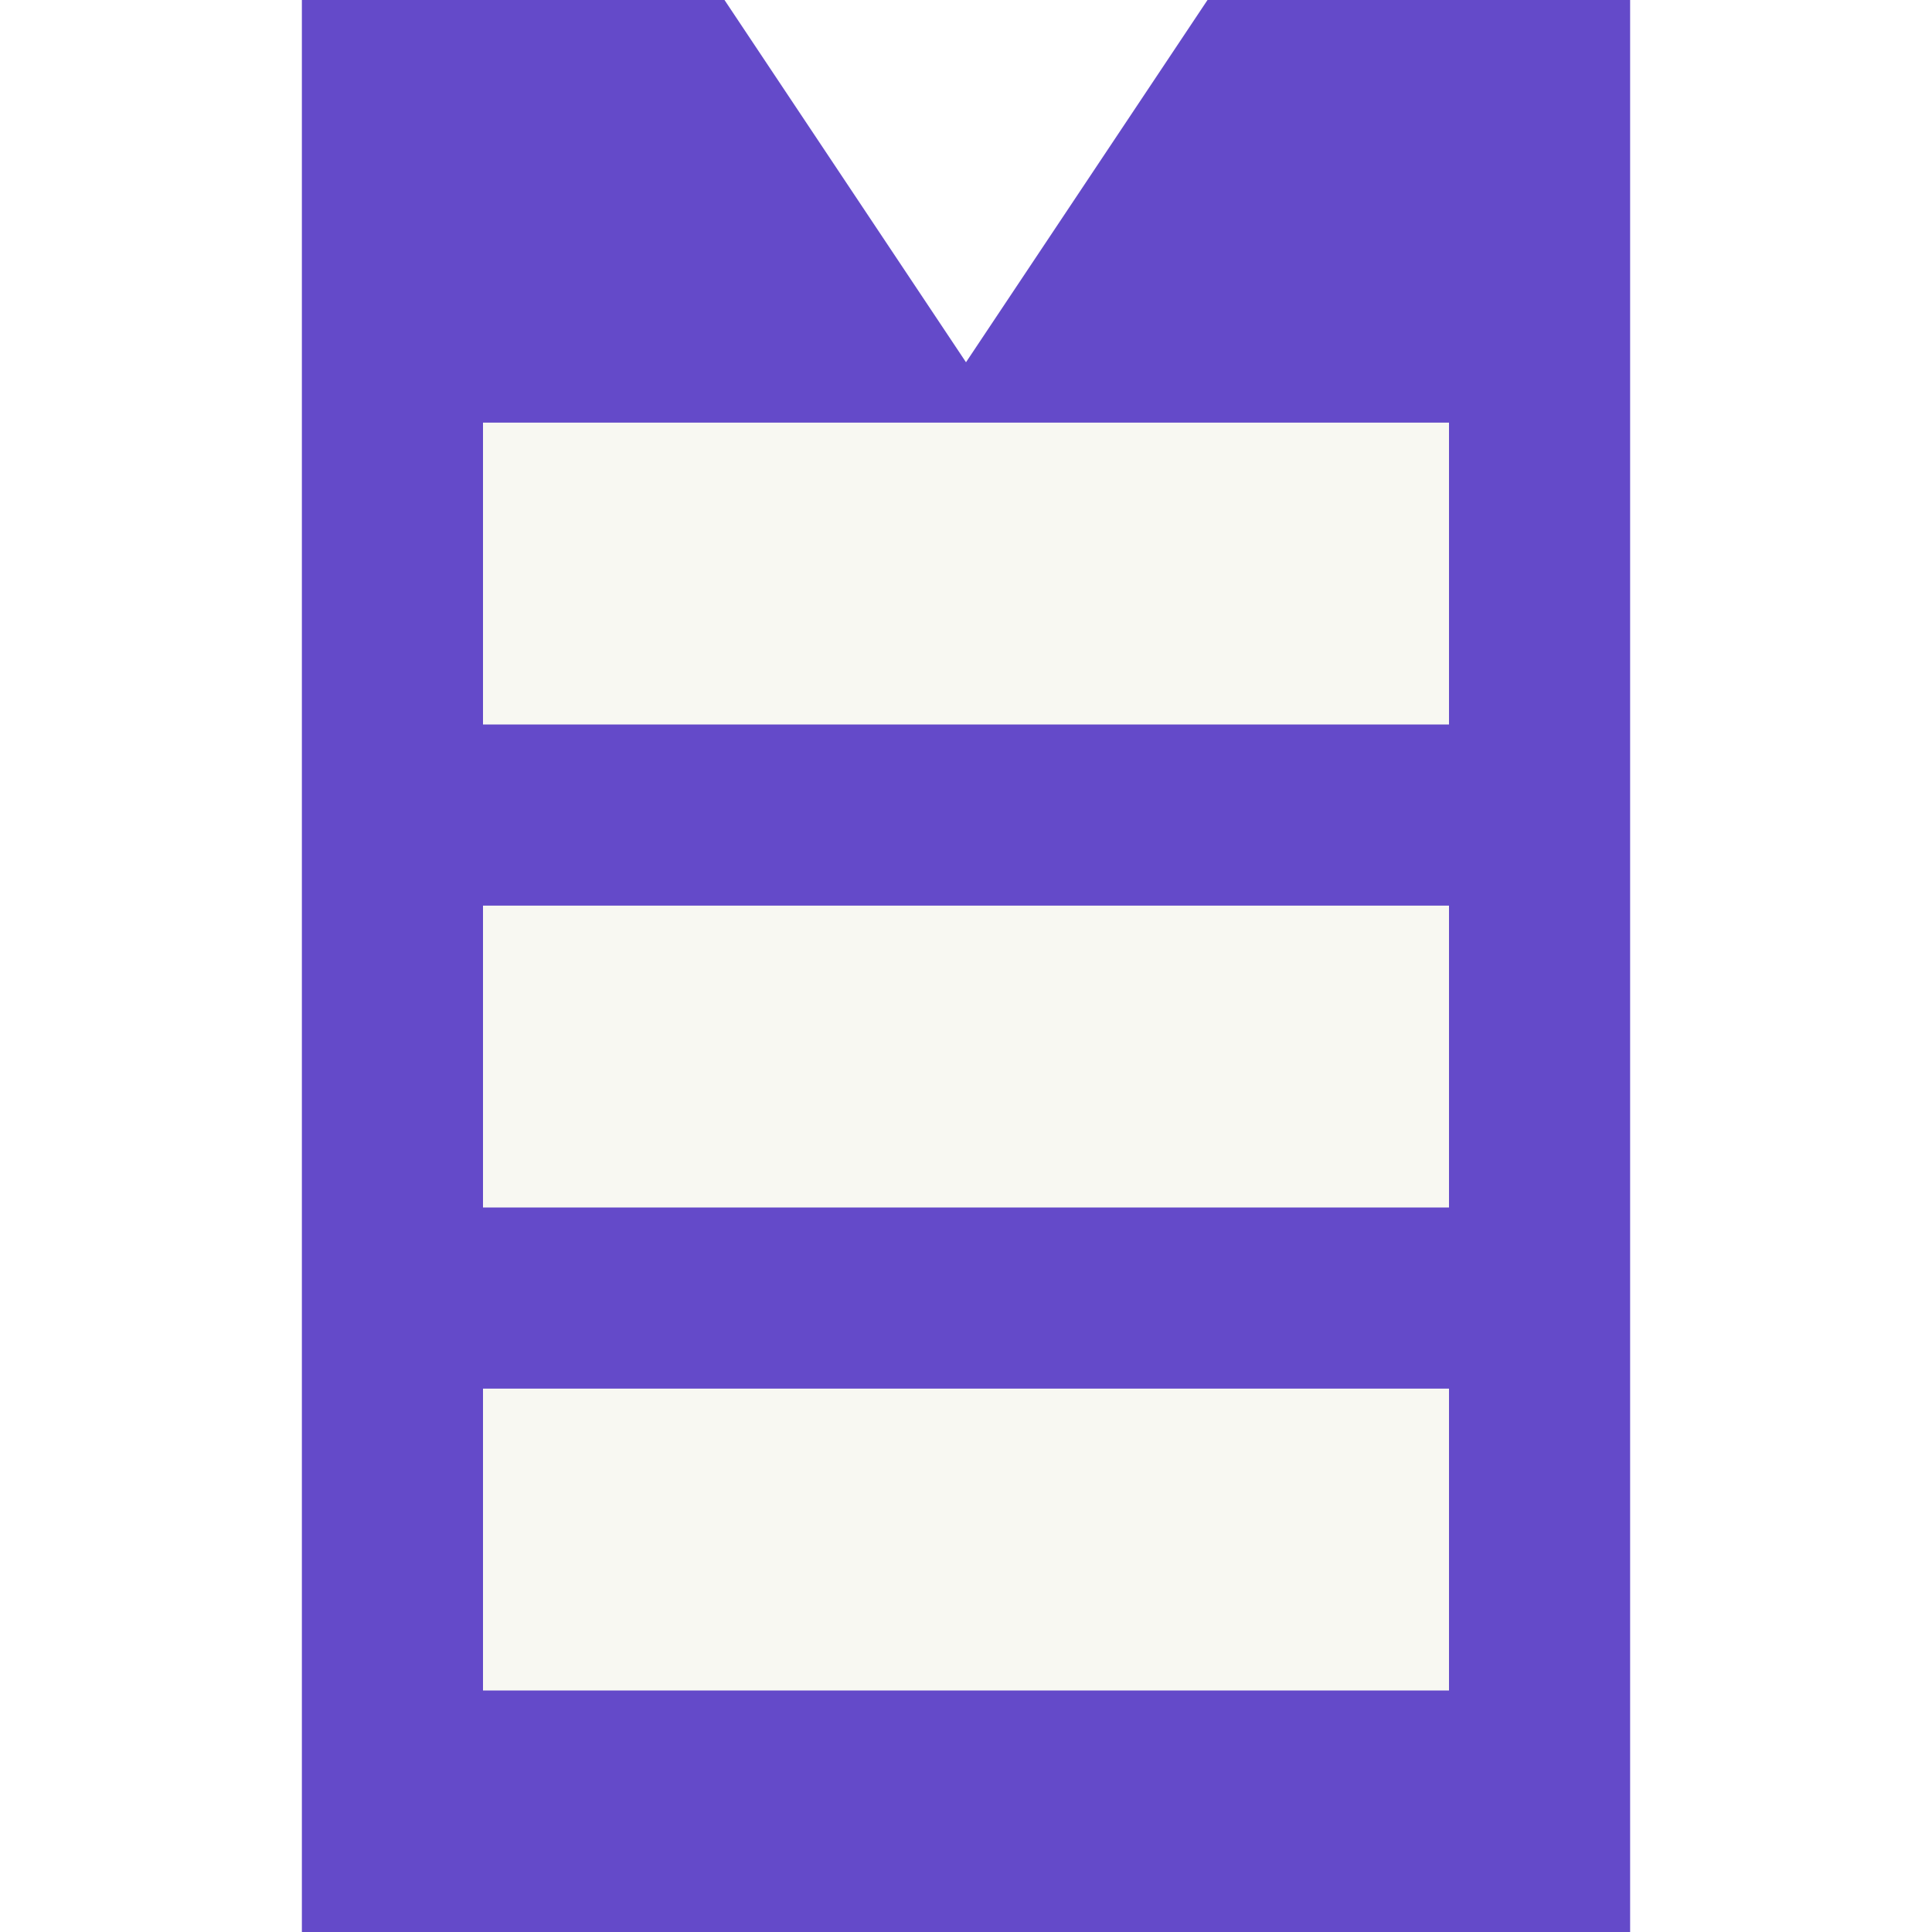
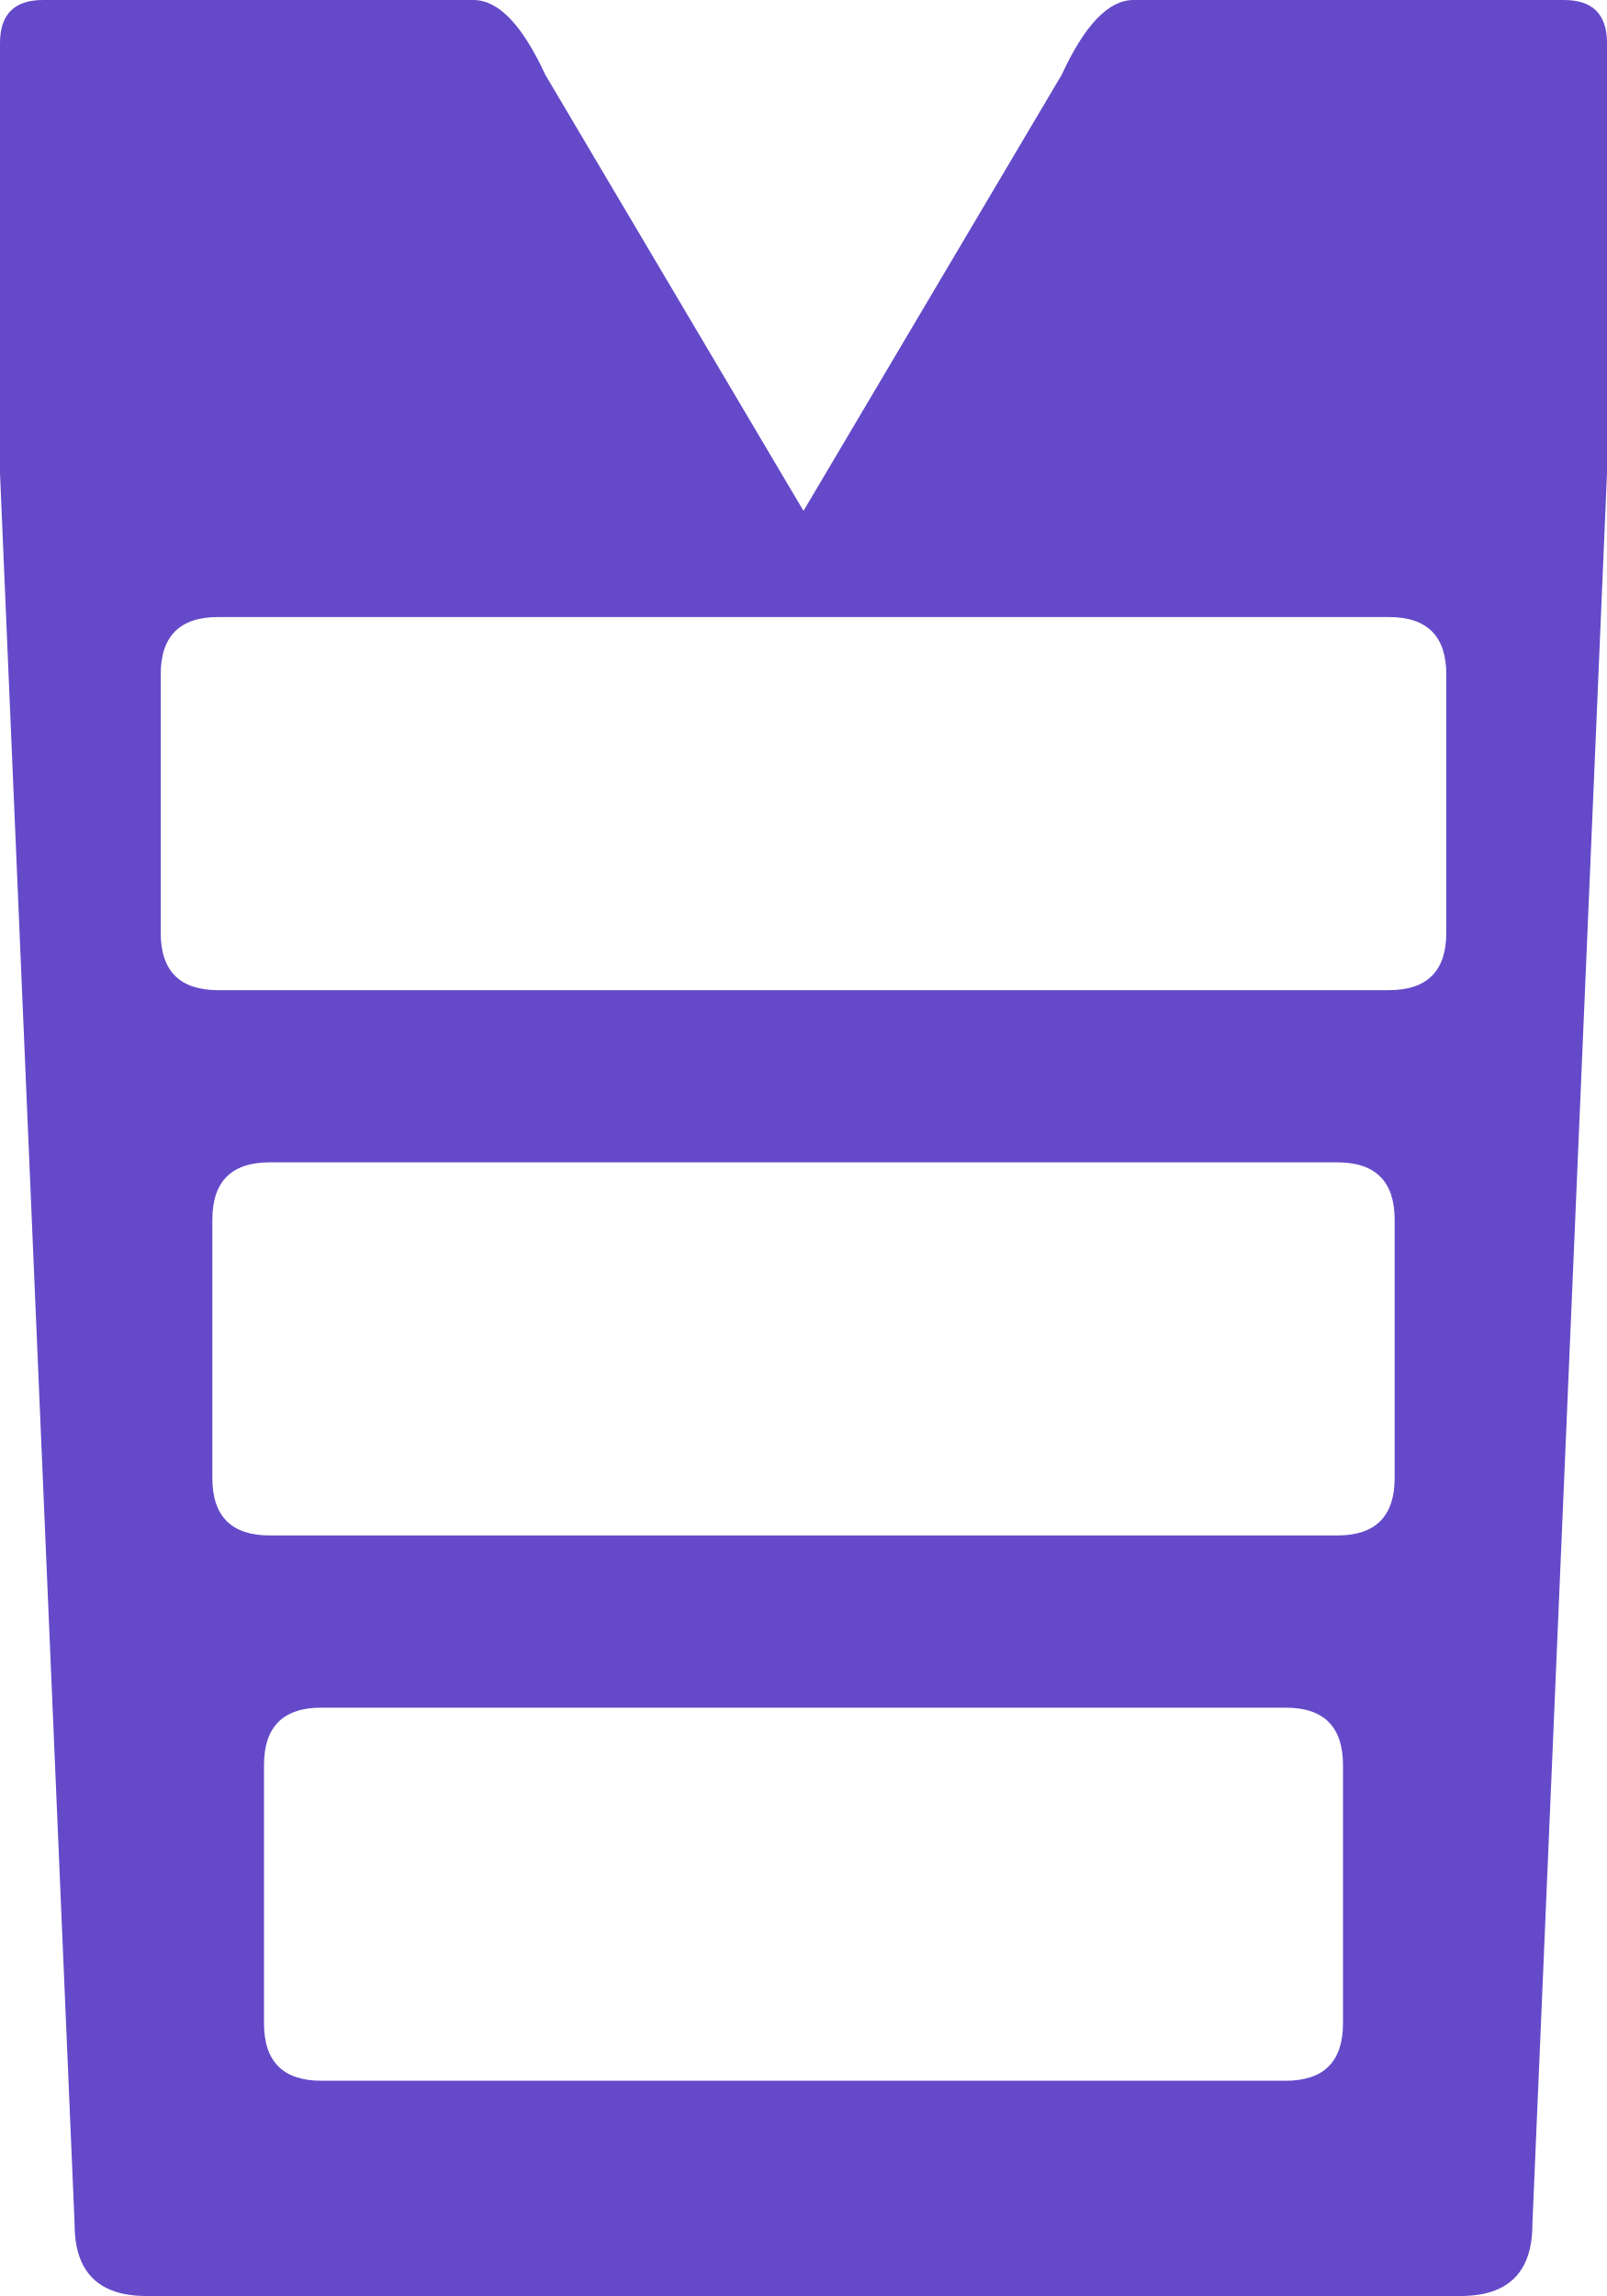
- <svg xmlns="http://www.w3.org/2000/svg" viewBox="0 0 32 32">
-   <path d="M5 0L12 0L16 6L20 0L27 0L27 32L5 32Z" fill="#644AC9" />
-   <rect x="8" y="7" width="16" height="5" fill="#F8F8F2" />
-   <rect x="8" y="15" width="16" height="5" fill="#F8F8F2" />
-   <rect x="8" y="23" width="16" height="5" fill="#F8F8F2" />
+ <svg xmlns="http://www.w3.org/2000/svg" viewBox="0 0 56 80">
+   <path d="M1.5 0Q0 0 0 1.5L0 16.5L2.6 77.5Q2.6 80 5.1 80L50.9 80Q53.4 80 53.4 77.5L56 16.5L56 1.5Q56 0 54.5 0L39.5 0Q38.2 0 37 2.6L28 17.8L19 2.6Q17.8 0 16.5 0ZM7.6 21.5h40.8q2 0 2 2v9q0 2 -2 2h-40.8q-2 0 -2 -2v-9q0 -2 2 -2ZM9.4 40.5h37.2q2 0 2 2v9q0 2 -2 2h-37.2q-2 0 -2 -2v-9q0 -2 2 -2ZM11.2 59.5h33.6q2 0 2 2v9q0 2 -2 2h-33.6q-2 0 -2 -2v-9q0 -2 2 -2Z" fill="#644AC9" fill-rule="evenodd" />
</svg>
